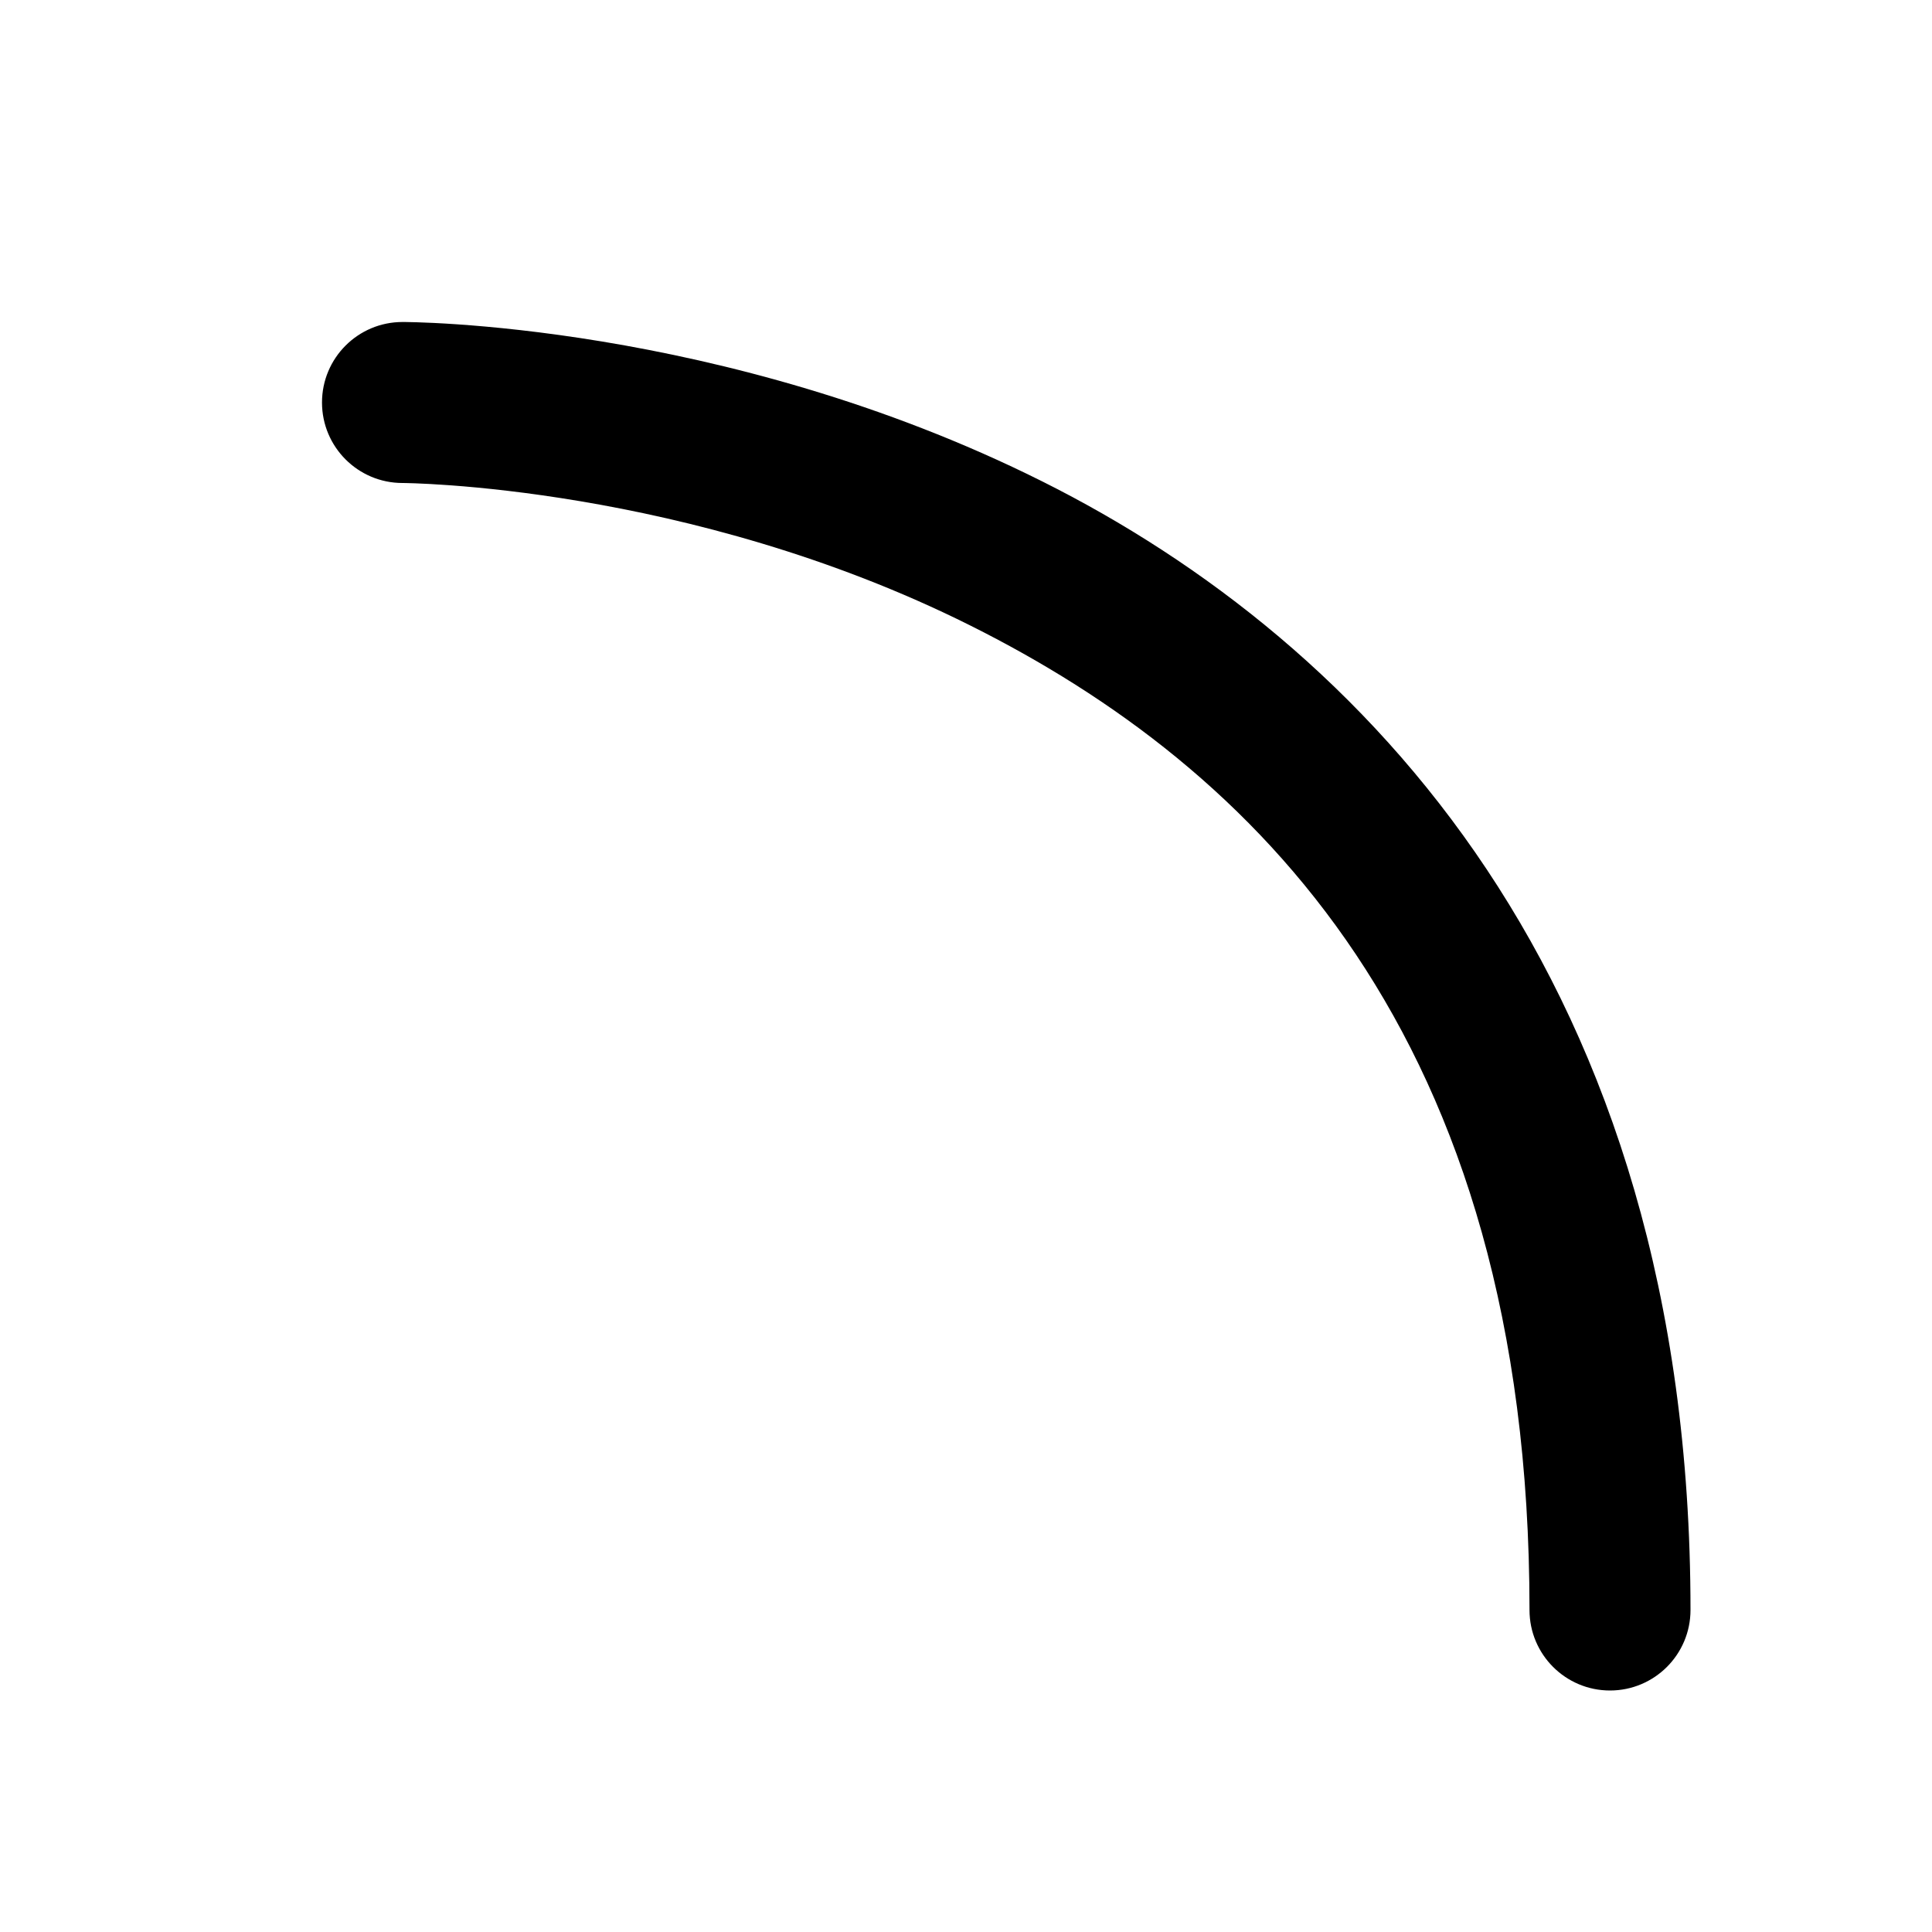
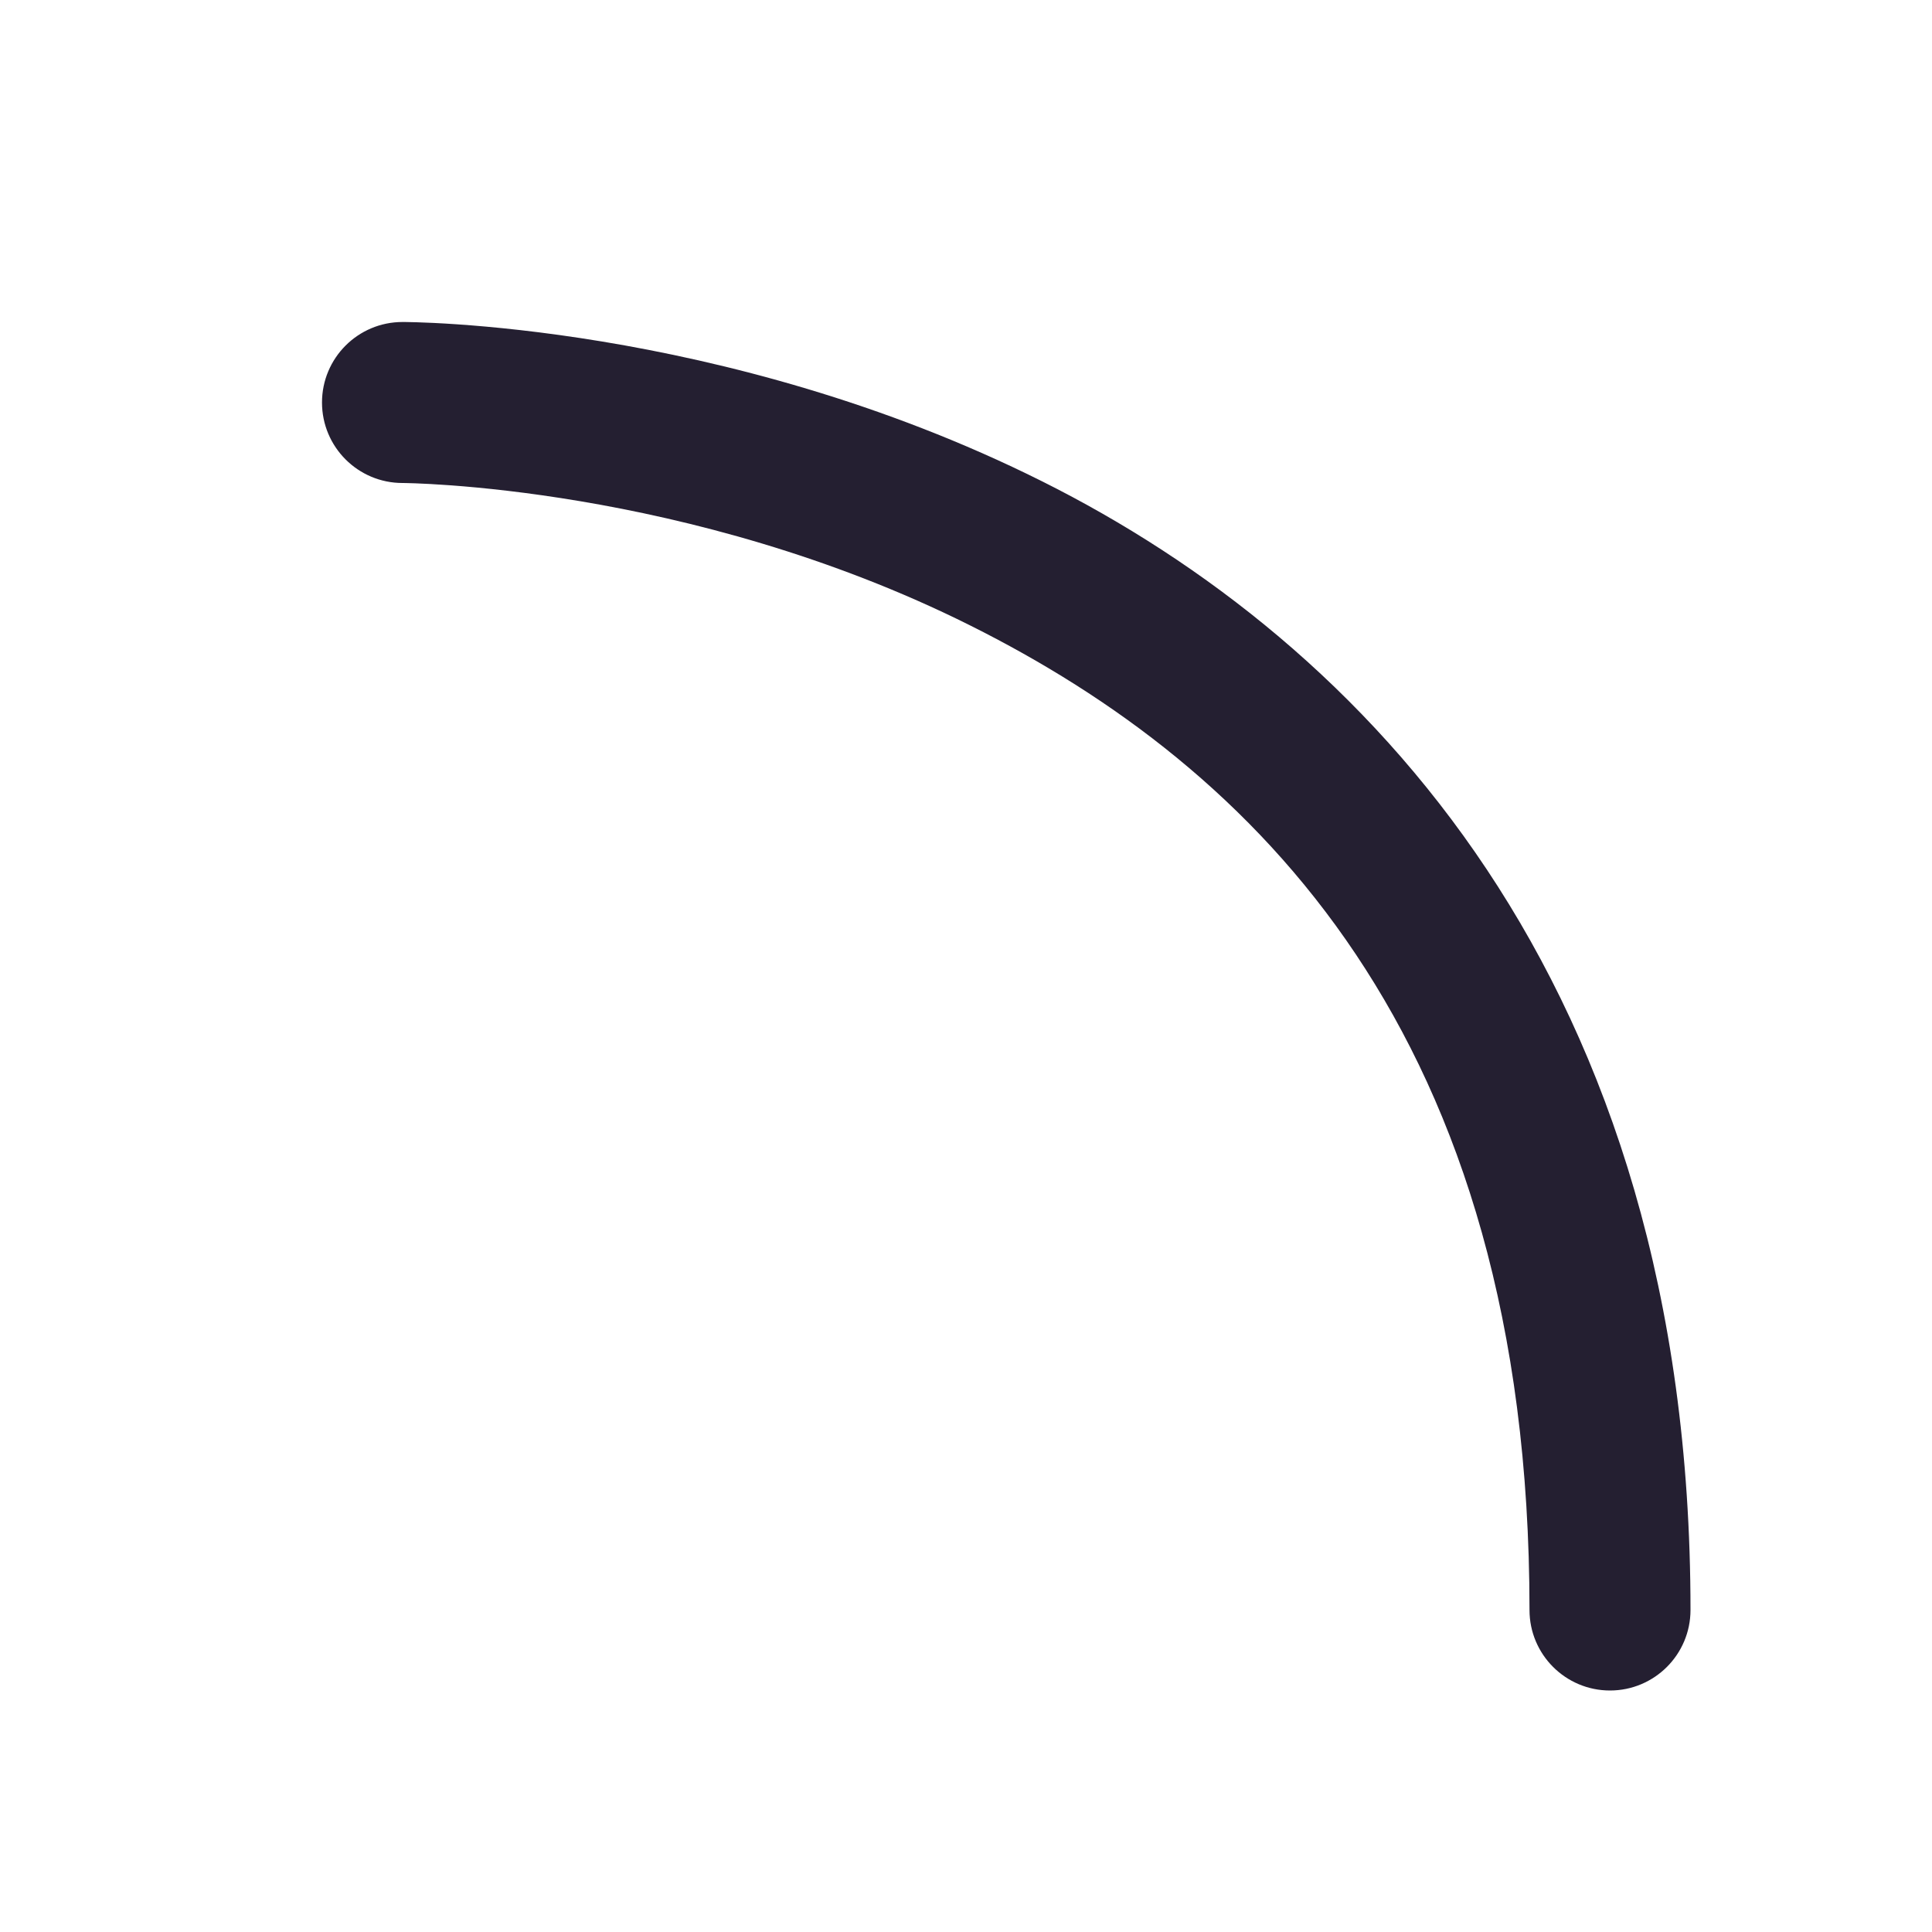
<svg xmlns="http://www.w3.org/2000/svg" height="24" width="24" version="1.1" id="svg4">
  <defs id="defs8">
    <marker style="overflow:visible;" id="Legs" refX="0.0" refY="0.0" orient="auto">
      <g transform="scale(-0.7)" id="g1163">
        <g id="g2032" transform="matrix(-1.836909e-16,-1,-1,1.836909e-16,20.70862,21.31391)">
          <path style="fill:none;fill-opacity:0.75;fill-rule:evenodd;stroke:#000000;stroke-width:1pt;marker-start:none;marker-end:none;" d="M 21.221,20.675 C 14.311,25.397 18.767,27.282 15.38,34.119" id="path2019" />
          <path style="fill:none;fill-opacity:0.75;fill-rule:evenodd;stroke:#000000;stroke-width:1pt;marker-start:none;marker-end:none;" d="M 21.398,20.548 C 20.038,28.896 24.934,29.318 25.903,34.373" id="path2026" />
        </g>
        <path style="fill:#030300;fill-rule:evenodd;stroke-width:1pt;marker-end:none;" d="M -14.09,-6.732 L -15.012,-2.688 L -11.049,-3.912 L -14.09,-6.732 z " id="polygon2039" />
        <path style="fill:#030300;fill-rule:evenodd;stroke-width:1pt;marker-end:none;" d="M -15.216,4.557 L -13.342,8.256 L -11.075,4.784 L -15.216,4.557 z " id="path2041" />
      </g>
    </marker>
    <marker style="overflow:visible;" id="Tail" refX="0.0" refY="0.0" orient="auto">
      <g transform="scale(-1.2)" id="g1087">
        <path style="fill:none;fill-rule:evenodd;stroke:#000000;stroke-width:0.8;marker-start:none;marker-end:none;stroke-linecap:round;" d="M -3.805,-3.959 L 0.544,-0.001" id="path1126" />
        <path style="fill:none;fill-rule:evenodd;stroke:#000000;stroke-width:0.8;marker-start:none;marker-end:none;stroke-linecap:round;" d="M -1.287,-3.959 L 3.062,-0.001" id="path1127" />
        <path style="fill:none;fill-rule:evenodd;stroke:#000000;stroke-width:0.8;marker-start:none;marker-end:none;stroke-linecap:round;" d="M 1.305,-3.959 L 5.654,-0.001" id="path1956" />
        <path style="fill:none;fill-rule:evenodd;stroke:#000000;stroke-width:0.8;marker-start:none;marker-end:none;stroke-linecap:round;" d="M -3.805,4.178 L 0.544,0.22" id="path1848" />
        <path style="fill:none;fill-rule:evenodd;stroke:#000000;stroke-width:0.8;marker-start:none;marker-end:none;stroke-linecap:round;" d="M -1.287,4.178 L 3.062,0.22" id="path1849" />
        <path style="fill:none;fill-rule:evenodd;stroke:#000000;stroke-width:0.8;marker-start:none;marker-end:none;stroke-linecap:round;" d="M 1.305,4.178 L 5.654,0.22" id="path1850" />
      </g>
    </marker>
    <marker style="overflow:visible;" id="DistanceOut" refX="0.0" refY="0.0" orient="auto">
      <g id="g2006" transform="scale(-0.6,0.6) translate(8,0)">
        <path style="fill-rule:evenodd;stroke:#000000;stroke-width:1.0pt;marker-start:none;" d="M 0.0,0.0 L 5.0,-5.0 L -12.5,0.0 L 5.0,5.0 L 0.0,0.0 z " id="path2007" />
        <path style="fill:none;fill-opacity:0.75;fill-rule:evenodd;stroke:#000000;stroke-width:1.2pt;marker-start:none;" d="M -14.76,-7 L -14.76,65" id="path2008" />
      </g>
    </marker>
    <marker style="overflow:visible;" id="DistanceIn" refX="0.0" refY="0.0" orient="auto">
      <g id="g2002" transform="scale(0.6,0.6) translate(8,0)">
        <path style="fill-rule:evenodd;stroke:#000000;stroke-width:1.0pt;marker-start:none;" d="M 0.0,0.0 L 5.0,-5.0 L -12.5,0.0 L 5.0,5.0 L 0.0,0.0 z " id="path2003" />
        <path style="fill:none;fill-opacity:0.75;fill-rule:evenodd;stroke:#000000;stroke-width:1.2pt;marker-start:none;" d="M -14.76,-7 L -14.76,65" id="path2004" />
      </g>
    </marker>
    <marker style="overflow:visible;" id="CurvyCross" refX="0.0" refY="0.0" orient="auto">
      <g id="g948" transform="scale(0.6)">
        <path style="fill:none;fill-rule:evenodd;stroke:#000000;stroke-width:1.0pt;marker-start:none;marker-end:none;" d="M 4.625,-5.046 C 1.865,-5.046 -0.375,-2.806 -0.375,-0.046 C -0.375,2.714 1.865,4.954 4.625,4.954" id="path946" />
        <path style="fill:none;fill-rule:evenodd;stroke:#000000;stroke-width:1.0pt;marker-start:none;marker-end:none;" d="M -5.413,-5.046 C -2.653,-5.046 -0.413,-2.806 -0.413,-0.046 C -0.413,2.714 -2.653,4.954 -5.413,4.954" id="path947" />
      </g>
    </marker>
    <marker style="overflow:visible;" id="SemiCircleOut" refX="0.0" refY="0.0" orient="auto">
      <path transform="scale(0.6) translate(7.125493,0.763446)" style="fill-rule:evenodd;stroke:#000000;stroke-width:1.0pt;marker-start:none;marker-end:none;" d="M -2.5,-0.809 C -2.5,1.951 -4.74,4.191 -7.5,4.191 L -7.5,-5.809 C -4.74,-5.809 -2.5,-3.569 -2.5,-0.809 z " id="path953" />
    </marker>
    <marker style="overflow:visible;" id="Torso" refX="0.0" refY="0.0" orient="auto">
      <g transform="scale(0.7)" id="g2045">
        <path style="fill:none;fill-opacity:0.75;fill-rule:evenodd;stroke:#000000;stroke-width:1.25;marker-start:none;marker-mid:none;marker-end:none;" d="M -4.779,-3.24 C -2.429,-2.874 0.521,-1.302 0.258,0.388 C -0.005,2.078 -2.213,2.618 -4.563,2.252 C -6.913,1.886 -8.521,0.752 -8.258,-0.938 C -7.995,-2.628 -7.13,-3.605 -4.779,-3.24 z " id="path1128" />
        <path style="fill:none;fill-opacity:0.75;fill-rule:evenodd;stroke:#000000;stroke-width:1pt;marker-end:none;" d="M 4.46,0.089 C -2.556,-4.378 5.225,-3.906 -0.848,-8.72" id="path1909" />
        <path style="fill:none;fill-opacity:0.75;fill-rule:evenodd;stroke:#000000;stroke-width:1pt;marker-start:none;marker-end:none;" d="M 4.93,0.058 C -1.387,1.749 1.803,5.478 -4.945,7.546" id="path1910" />
        <rect style="fill-rule:evenodd;stroke-width:1pt;marker-end:none;" id="rect2035" width="2.637" height="2.761" x="-10.392" y="-1.741" transform="matrix(0.527536,-0.849533,0.887668,0.460484,0,0)" />
        <rect style="fill-rule:evenodd;stroke-width:1pt;marker-end:none;" id="rect2036" width="2.733" height="2.861" x="4.959" y="-7.963" transform="matrix(0.671205,-0.741272,0.790802,0.612072,0,0)" />
        <path style="fill:#ff0000;fill-opacity:0.75;fill-rule:evenodd;stroke:#000000;stroke-width:1pt;marker-start:none;marker-end:none;" id="path2037" d="m 16.78,-28.685 a 0.607,0.607 0 0 1 -0.607,0.607 0.607,0.607 0 0 1 -0.607,-0.607 0.607,0.607 0 0 1 0.607,-0.607 0.607,0.607 0 0 1 0.607,0.607 z" transform="matrix(6.793608e-17,-1.109517,1.109517,6.793608e-17,25.96648,19.71619)" />
        <path style="fill:#ff0000;fill-opacity:0.75;fill-rule:evenodd;stroke:#000000;stroke-width:1pt;marker-start:none;marker-end:none;" id="path2038" d="m 16.78,-28.685 a 0.607,0.607 0 0 1 -0.607,0.607 0.607,0.607 0 0 1 -0.607,-0.607 0.607,0.607 0 0 1 0.607,-0.607 0.607,0.607 0 0 1 0.607,0.607 z" transform="matrix(6.793608e-17,-1.109517,1.109517,6.793608e-17,26.8245,16.99126)" />
      </g>
    </marker>
    <marker style="overflow:visible;" id="CurveIn" refX="0.0" refY="0.0" orient="auto">
      <path transform="scale(0.6)" style="fill-rule:evenodd;stroke:#000000;stroke-width:1.0pt;marker-start:none;marker-end:none;fill:none;" d="M 4.625,-5.046 C 1.865,-5.046 -0.375,-2.806 -0.375,-0.046 C -0.375,2.714 1.865,4.954 4.625,4.954" id="path942" />
    </marker>
    <marker style="overflow:visible;" id="TriangleOutM" refX="0.0" refY="0.0" orient="auto">
      <path transform="scale(0.4)" style="fill-rule:evenodd;stroke:#000000;stroke-width:1.0pt;marker-start:none;" d="M 5.77,0.0 L -2.88,5.0 L -2.88,-5.0 L 5.77,0.0 z " id="path1562" />
    </marker>
    <marker style="overflow:visible;" id="DiamondS" refX="0.0" refY="0.0" orient="auto">
      <path transform="scale(0.2)" style="fill-rule:evenodd;stroke:#000000;stroke-width:1.0pt;marker-start:none;" d="M -2.1579186e-005,-7.071 L -7.071,-8.9383918e-006 L -2.1579186e-005,7.071 L 7.071,-8.9383918e-006 L -2.1579186e-005,-7.071 z " id="path840" />
    </marker>
    <marker style="overflow:visible;" id="TriangleOutL" refX="0.0" refY="0.0" orient="auto">
      <path transform="scale(0.8)" style="fill-rule:evenodd;stroke:#000000;stroke-width:1.0pt;marker-start:none;" d="M 5.77,0.0 L -2.88,5.0 L -2.88,-5.0 L 5.77,0.0 z " id="path1564" />
    </marker>
    <marker style="overflow:visible;" id="SemiCircleIn" refX="0.0" refY="0.0" orient="auto">
      <path transform="scale(0.6)" style="fill-rule:evenodd;stroke:#000000;stroke-width:1.0pt;marker-start:none;marker-end:none;" d="M -0.375,-0.046 C -0.375,2.714 1.865,4.954 4.625,4.954 L 4.625,-5.046 C 1.865,-5.046 -0.375,-2.806 -0.375,-0.046 z " id="path941" />
    </marker>
    <marker style="overflow:visible;" id="TriangleInL" refX="0.0" refY="0.0" orient="auto">
      <path transform="scale(-0.8)" style="fill-rule:evenodd;stroke:#000000;stroke-width:1.0pt;marker-start:none;" d="M 5.77,0.0 L -2.88,5.0 L -2.88,-5.0 L 5.77,0.0 z " id="path1570" />
    </marker>
    <marker style="overflow:visible;" id="SquareL" refX="0.0" refY="0.0" orient="auto">
      <path transform="scale(0.8)" style="fill-rule:evenodd;stroke:#000000;stroke-width:1.0pt;marker-start:none;" d="M -5.0,-5.0 L -5.0,5.0 L 5.0,5.0 L 5.0,-5.0 L -5.0,-5.0 z " id="path1582" />
    </marker>
    <marker style="overflow:visible;" id="Arrow2L" refX="0.0" refY="0.0" orient="auto">
      <path transform="scale(1.1) translate(-5,0)" d="M 8.719,4.034 L -2.207,0.016 L 8.719,-4.002 C 6.973,-1.63 6.983,1.616 8.719,4.034 z " style="font-size:12.0;fill-rule:evenodd;stroke-width:0.625;stroke-linejoin:round;" id="path1610" />
    </marker>
    <marker style="overflow:visible;" id="DistanceLeft" refX="0.0" refY="0.0" orient="auto">
      <g id="g987" transform="scale(0.6,0.6) translate(8,0)">
        <path style="fill-rule:evenodd;stroke:#000000;stroke-width:1.0pt;marker-start:none;" d="M 0.0,0.0 L 5.0,-5.0 L -12.5,0.0 L 5.0,5.0 L 0.0,0.0 z " id="path974" />
        <path style="fill:none;fill-opacity:0.75;fill-rule:evenodd;stroke:#000000;stroke-width:1.2pt;marker-start:none;" d="M -14.76,-7 L -14.76,65" id="path976" />
      </g>
    </marker>
    <marker style="overflow:visible;" id="Arrow1S" refX="0.0" refY="0.0" orient="auto">
      <path transform="scale(0.2)" style="fill-rule:evenodd;stroke:#000000;stroke-width:1.0pt;marker-start:none;" d="M 0.0,0.0 L 5.0,-5.0 L -12.5,0.0 L 5.0,5.0 L 0.0,0.0 z " id="path983" />
    </marker>
    <marker style="overflow:visible;" id="DiamondL" refX="0.0" refY="0.0" orient="auto">
      <path transform="scale(0.8)" style="fill-rule:evenodd;stroke:#000000;stroke-width:1.0pt;marker-start:none;" d="M -2.1579186e-005,-7.071 L -7.071,-8.9383918e-006 L -2.1579186e-005,7.071 L 7.071,-8.9383918e-006 L -2.1579186e-005,-7.071 z " id="path1576" />
    </marker>
    <marker style="overflow:visible;" id="StopM" refX="0.0" refY="0.0" orient="auto">
      <path transform="scale(0.4)" style="fill:none;fill-opacity:0.75;fill-rule:evenodd;stroke:#000000;stroke-width:1.0pt;" d="M 0.0,5.65 L 0.0,-5.65" id="path1556" />
    </marker>
    <marker style="overflow:visible;" id="Club" refX="0.0" refY="0.0" orient="auto">
      <path transform="scale(0.6)" style="fill-rule:evenodd;stroke:#000000;stroke-width:0.746pt;marker-start:none;" d="M -1.597,-7.098 C -3.486,-7.098 -5.024,-5.561 -5.024,-3.671 C -5.024,-3.015 -4.785,-2.444 -4.464,-1.923 C -4.503,-1.891 -4.544,-1.865 -4.581,-1.83 C -5.203,-2.685 -6.17,-3.275 -7.308,-3.275 C -9.197,-3.275 -10.734,-1.738 -10.734,0.151 C -10.734,2.04 -9.197,3.578 -7.308,3.578 C -6.314,3.578 -5.439,3.136 -4.814,2.459 C -4.938,2.814 -5.024,3.18 -5.024,3.578 C -5.024,5.467 -3.486,7.004 -1.597,7.004 C 0.292,7.004 1.829,5.467 1.829,3.578 C 1.829,2.784 1.514,2.084 1.06,1.503 C 2.415,1.766 3.772,2.297 4.766,3.834 C 4.028,3.096 3.554,1.753 3.554,-0.059 L 2.925,-0.105 L 3.507,-0.128 C 3.507,-1.94 3.958,-3.283 4.696,-4.021 C 3.737,-2.539 2.439,-1.995 1.13,-1.713 C 1.534,-2.275 1.829,-2.927 1.829,-3.671 C 1.829,-5.561 0.292,-7.098 -1.597,-7.098 z " id="path1015" />
    </marker>
    <marker style="overflow:visible;" id="StopL" refX="0.0" refY="0.0" orient="auto">
      <path transform="scale(0.8)" style="fill:none;fill-opacity:0.75;fill-rule:evenodd;stroke:#000000;stroke-width:1.0pt;" d="M 0.0,5.65 L 0.0,-5.65" id="path1558" />
    </marker>
    <marker style="overflow:visible;" id="Dot_m" refX="0.0" refY="0.0" orient="auto">
      <path transform="scale(0.4) translate(7.125493, 1)" style="fill-rule:evenodd;stroke:#000000;stroke-width:1.0pt;marker-start:none;marker-end:none;" d="M -2.5,-1.0 C -2.5,1.76 -4.74,4.0 -7.5,4.0 C -10.26,4.0 -12.5,1.76 -12.5,-1.0 C -12.5,-3.76 -10.26,-6.0 -7.5,-6.0 C -4.74,-6.0 -2.5,-3.76 -2.5,-1.0 z " id="path39" />
    </marker>
    <marker style="overflow:visible;" id="Dot_l" refX="0.0" refY="0.0" orient="auto">
      <path transform="scale(0.8) translate(7.125493, 1)" style="fill-rule:evenodd;stroke:#000000;stroke-width:1.0pt;marker-start:none;marker-end:none;" d="M -2.5,-1.0 C -2.5,1.76 -4.74,4.0 -7.5,4.0 C -10.26,4.0 -12.5,1.76 -12.5,-1.0 C -12.5,-3.76 -10.26,-6.0 -7.5,-6.0 C -4.74,-6.0 -2.5,-3.76 -2.5,-1.0 z " id="path41" />
    </marker>
    <marker style="overflow:visible;" id="Scissors" refX="0.0" refY="0.0" orient="auto">
      <path d="M 9.09,-3.606 C 8.12,-4.777 6.37,-4.736 5.062,-4.233 L -3.15,-1.155 C -5.538,-2.462 -7.898,-2.087 -7.898,-2.724 C -7.898,-3.221 -7.442,-3.112 -7.51,-4.407 C -7.576,-5.65 -8.874,-6.57 -10.1,-6.488 C -11.328,-6.496 -12.6,-5.555 -12.611,-4.258 C -12.702,-2.952 -11.604,-1.739 -10.304,-1.653 C -8.782,-1.427 -6.086,-2.349 -4.821,-0.082 C -5.763,1.656 -7.435,1.661 -8.947,1.574 C -10.201,1.501 -11.709,1.861 -12.307,3.095 C -12.886,4.277 -12.318,5.959 -10.99,6.321 C -9.65,6.813 -7.81,6.191 -7.491,4.65 C -7.245,3.462 -8.086,2.904 -7.764,2.473 C -7.52,2.148 -5.973,2.336 -3.216,1.098 L 5.676,4.233 C 6.8,4.547 8.173,4.536 9.168,3.431 L -0.052,-0.054 L 9.09,-3.606 z M -9.218,-5.507 C -7.923,-4.784 -8.029,-2.823 -9.374,-2.443 C -10.591,-2.02 -12.145,-3.202 -11.758,-4.521 C -11.53,-5.603 -10.104,-6.001 -9.218,-5.507 z M -9.162,2.511 C -7.811,3.01 -8.04,5.295 -9.414,5.602 C -10.325,5.919 -11.627,5.464 -11.72,4.39 C -11.897,3.085 -10.363,1.906 -9.162,2.511 z " style="marker-start:none;" id="schere" />
    </marker>
    <marker style="overflow:visible;" id="Dot_s" refX="0.0" refY="0.0" orient="auto">
      <path transform="scale(0.2) translate(7.125493, 1)" style="fill-rule:evenodd;stroke:#000000;stroke-width:1.0pt;marker-start:none;marker-end:none;" d="M -2.5,-1.0 C -2.5,1.76 -4.74,4.0 -7.5,4.0 C -10.26,4.0 -12.5,1.76 -12.5,-1.0 C -12.5,-3.76 -10.26,-6.0 -7.5,-6.0 C -4.74,-6.0 -2.5,-3.76 -2.5,-1.0 z " id="path933" />
    </marker>
    <marker style="overflow:visible;" id="Arrow2M" refX="0.0" refY="0.0" orient="auto">
      <path transform="scale(0.6) translate(-5,0)" d="M 8.719,4.034 L -2.207,0.016 L 8.719,-4.002 C 6.973,-1.63 6.983,1.616 8.719,4.034 z " style="font-size:12.0;fill-rule:evenodd;stroke-width:0.625;stroke-linejoin:round;" id="path1608" />
    </marker>
    <marker style="overflow:visible;" id="Arrow1M" refX="0.0" refY="0.0" orient="auto">
      <path transform="scale(0.4)" style="fill-rule:evenodd;stroke:#000000;stroke-width:1.0pt;marker-start:none;" d="M 0.0,0.0 L 5.0,-5.0 L -12.5,0.0 L 5.0,5.0 L 0.0,0.0 z " id="path1614" />
    </marker>
    <marker style="overflow:visible;" id="Arrow1L" refX="0.0" refY="0.0" orient="auto">
      <path transform="scale(0.8)" style="fill-rule:evenodd;stroke:#000000;stroke-width:1.0pt;marker-start:none;" d="M 0.0,0.0 L 5.0,-5.0 L -12.5,0.0 L 5.0,5.0 L 0.0,0.0 z " id="path1616" />
    </marker>
  </defs>
-   <path style="color:#000000;font-style:normal;font-variant:normal;font-weight:normal;font-stretch:normal;font-size:medium;line-height:normal;font-family:sans-serif;font-variant-ligatures:normal;font-variant-position:normal;font-variant-caps:normal;font-variant-numeric:normal;font-variant-alternates:normal;font-variant-east-asian:normal;font-feature-settings:normal;font-variation-settings:normal;text-indent:0;text-align:start;text-decoration:none;text-decoration-line:none;text-decoration-style:solid;text-decoration-color:#000000;letter-spacing:normal;word-spacing:normal;text-transform:none;writing-mode:lr-tb;direction:ltr;text-orientation:mixed;dominant-baseline:auto;baseline-shift:baseline;text-anchor:start;white-space:normal;shape-padding:0;shape-margin:0;inline-size:0;clip-rule:nonzero;display:inline;overflow:visible;visibility:visible;isolation:auto;mix-blend-mode:normal;color-interpolation:sRGB;color-interpolation-filters:linearRGB;solid-color:#000000;solid-opacity:1;vector-effect:none;fill:#000000;fill-opacity:1;fill-rule:nonzero;stroke:none;stroke-linecap:round;stroke-linejoin:miter;stroke-miterlimit:4;stroke-dasharray:none;stroke-dashoffset:0;stroke-opacity:1;color-rendering:auto;image-rendering:auto;shape-rendering:auto;text-rendering:auto;enable-background:accumulate;stop-color:#000000;stop-opacity:1;opacity:1" d="M 5 4 A 1 1 0 0 0 4 5 A 1 1 0 0 0 5 6 C 5 6 8.541 6.014 12.053 7.77 C 15.564 9.525 19 12.833 19 20 A 1 1 0 0 0 20 21 A 1 1 0 0 0 21 20 C 21 12.167 16.936 7.975 12.947 5.98 C 8.959 3.986 5 4 5 4 z " id="path1159" />
+   <path style="color:#000000;font-style:normal;font-variant:normal;font-weight:normal;font-stretch:normal;font-size:medium;line-height:normal;font-family:sans-serif;font-variant-ligatures:normal;font-variant-position:normal;font-variant-caps:normal;font-variant-numeric:normal;font-variant-alternates:normal;font-variant-east-asian:normal;font-feature-settings:normal;font-variation-settings:normal;text-indent:0;text-align:start;text-decoration:none;text-decoration-line:none;text-decoration-style:solid;text-decoration-color:#000000;letter-spacing:normal;word-spacing:normal;text-transform:none;writing-mode:lr-tb;direction:ltr;text-orientation:mixed;dominant-baseline:auto;baseline-shift:baseline;text-anchor:start;white-space:normal;shape-padding:0;shape-margin:0;inline-size:0;clip-rule:nonzero;display:inline;overflow:visible;visibility:visible;isolation:auto;mix-blend-mode:normal;color-interpolation:sRGB;color-interpolation-filters:linearRGB;solid-color:#000000;solid-opacity:1;vector-effect:none;fill:#241f31;fill-opacity:1;fill-rule:nonzero;stroke:none;stroke-linecap:round;stroke-linejoin:miter;stroke-miterlimit:4;stroke-dasharray:none;stroke-dashoffset:0;stroke-opacity:1;color-rendering:auto;image-rendering:auto;shape-rendering:auto;text-rendering:auto;enable-background:accumulate;stop-color:#000000;stop-opacity:1;opacity:1" d="M 5 4 A 1 1 0 0 0 4 5 A 1 1 0 0 0 5 6 C 5 6 8.541 6.014 12.053 7.77 C 15.564 9.525 19 12.833 19 20 A 1 1 0 0 0 20 21 A 1 1 0 0 0 21 20 C 21 12.167 16.936 7.975 12.947 5.98 C 8.959 3.986 5 4 5 4 z " id="path1159" />
</svg>
